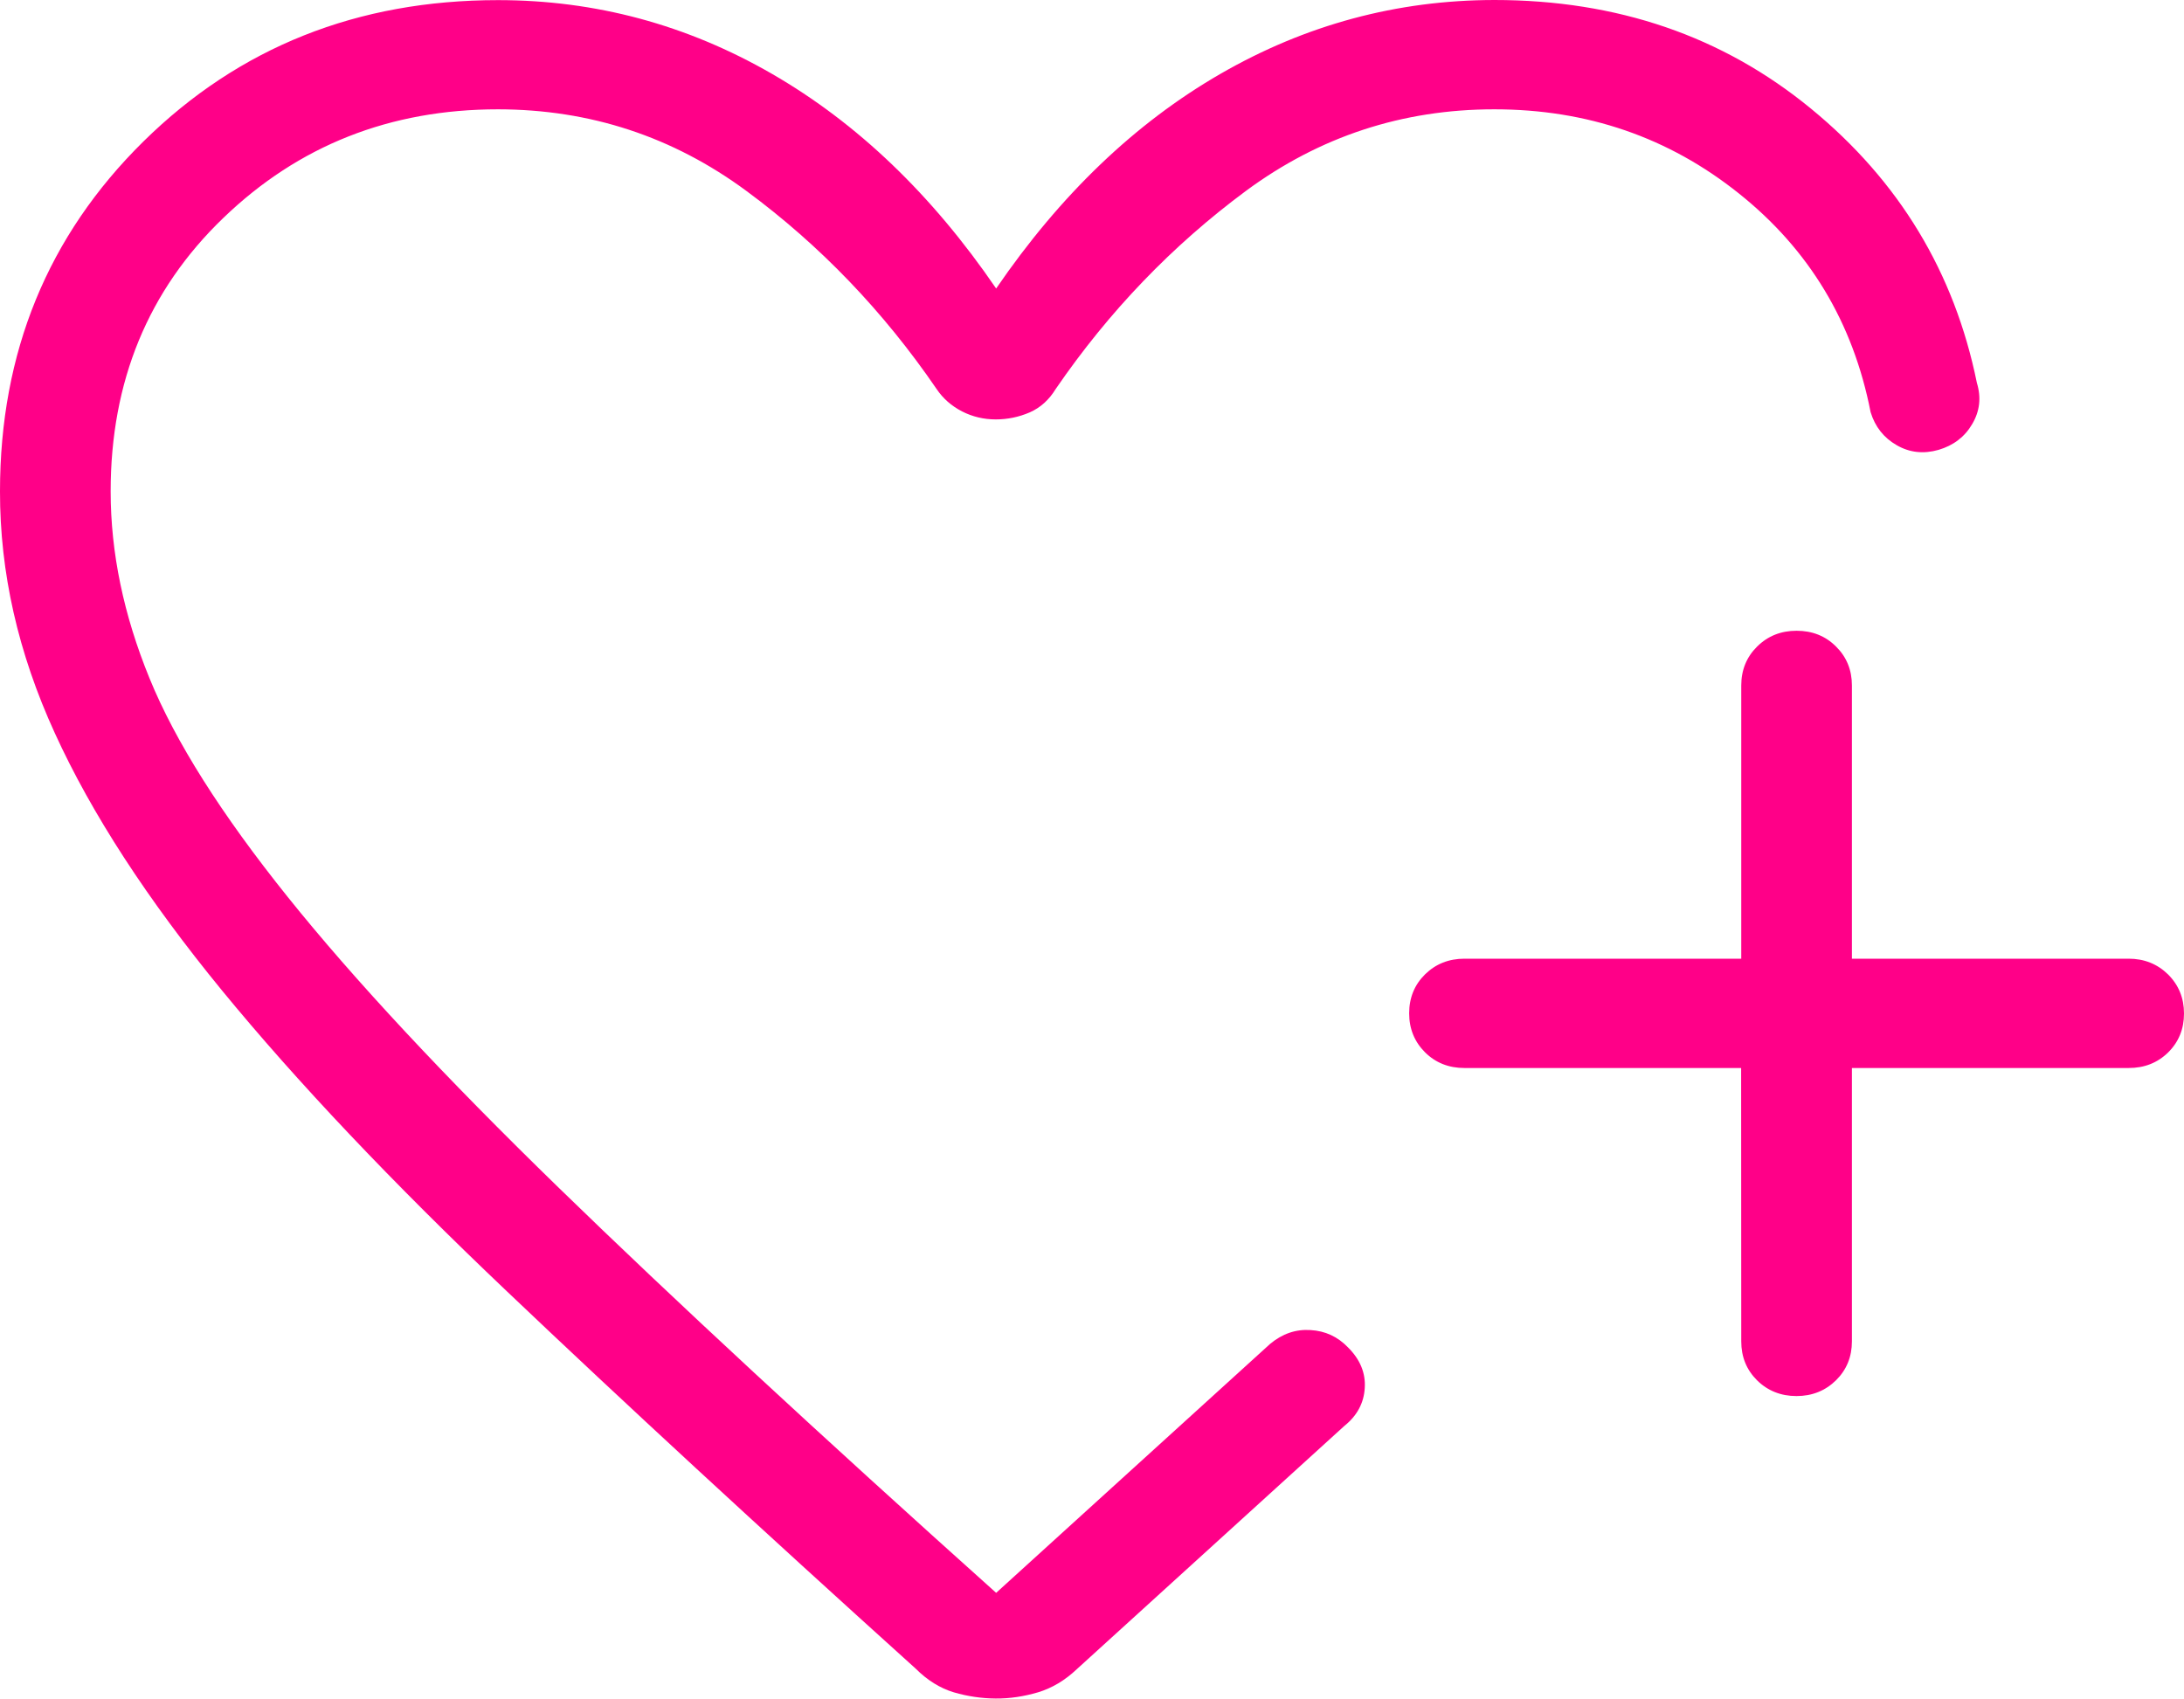
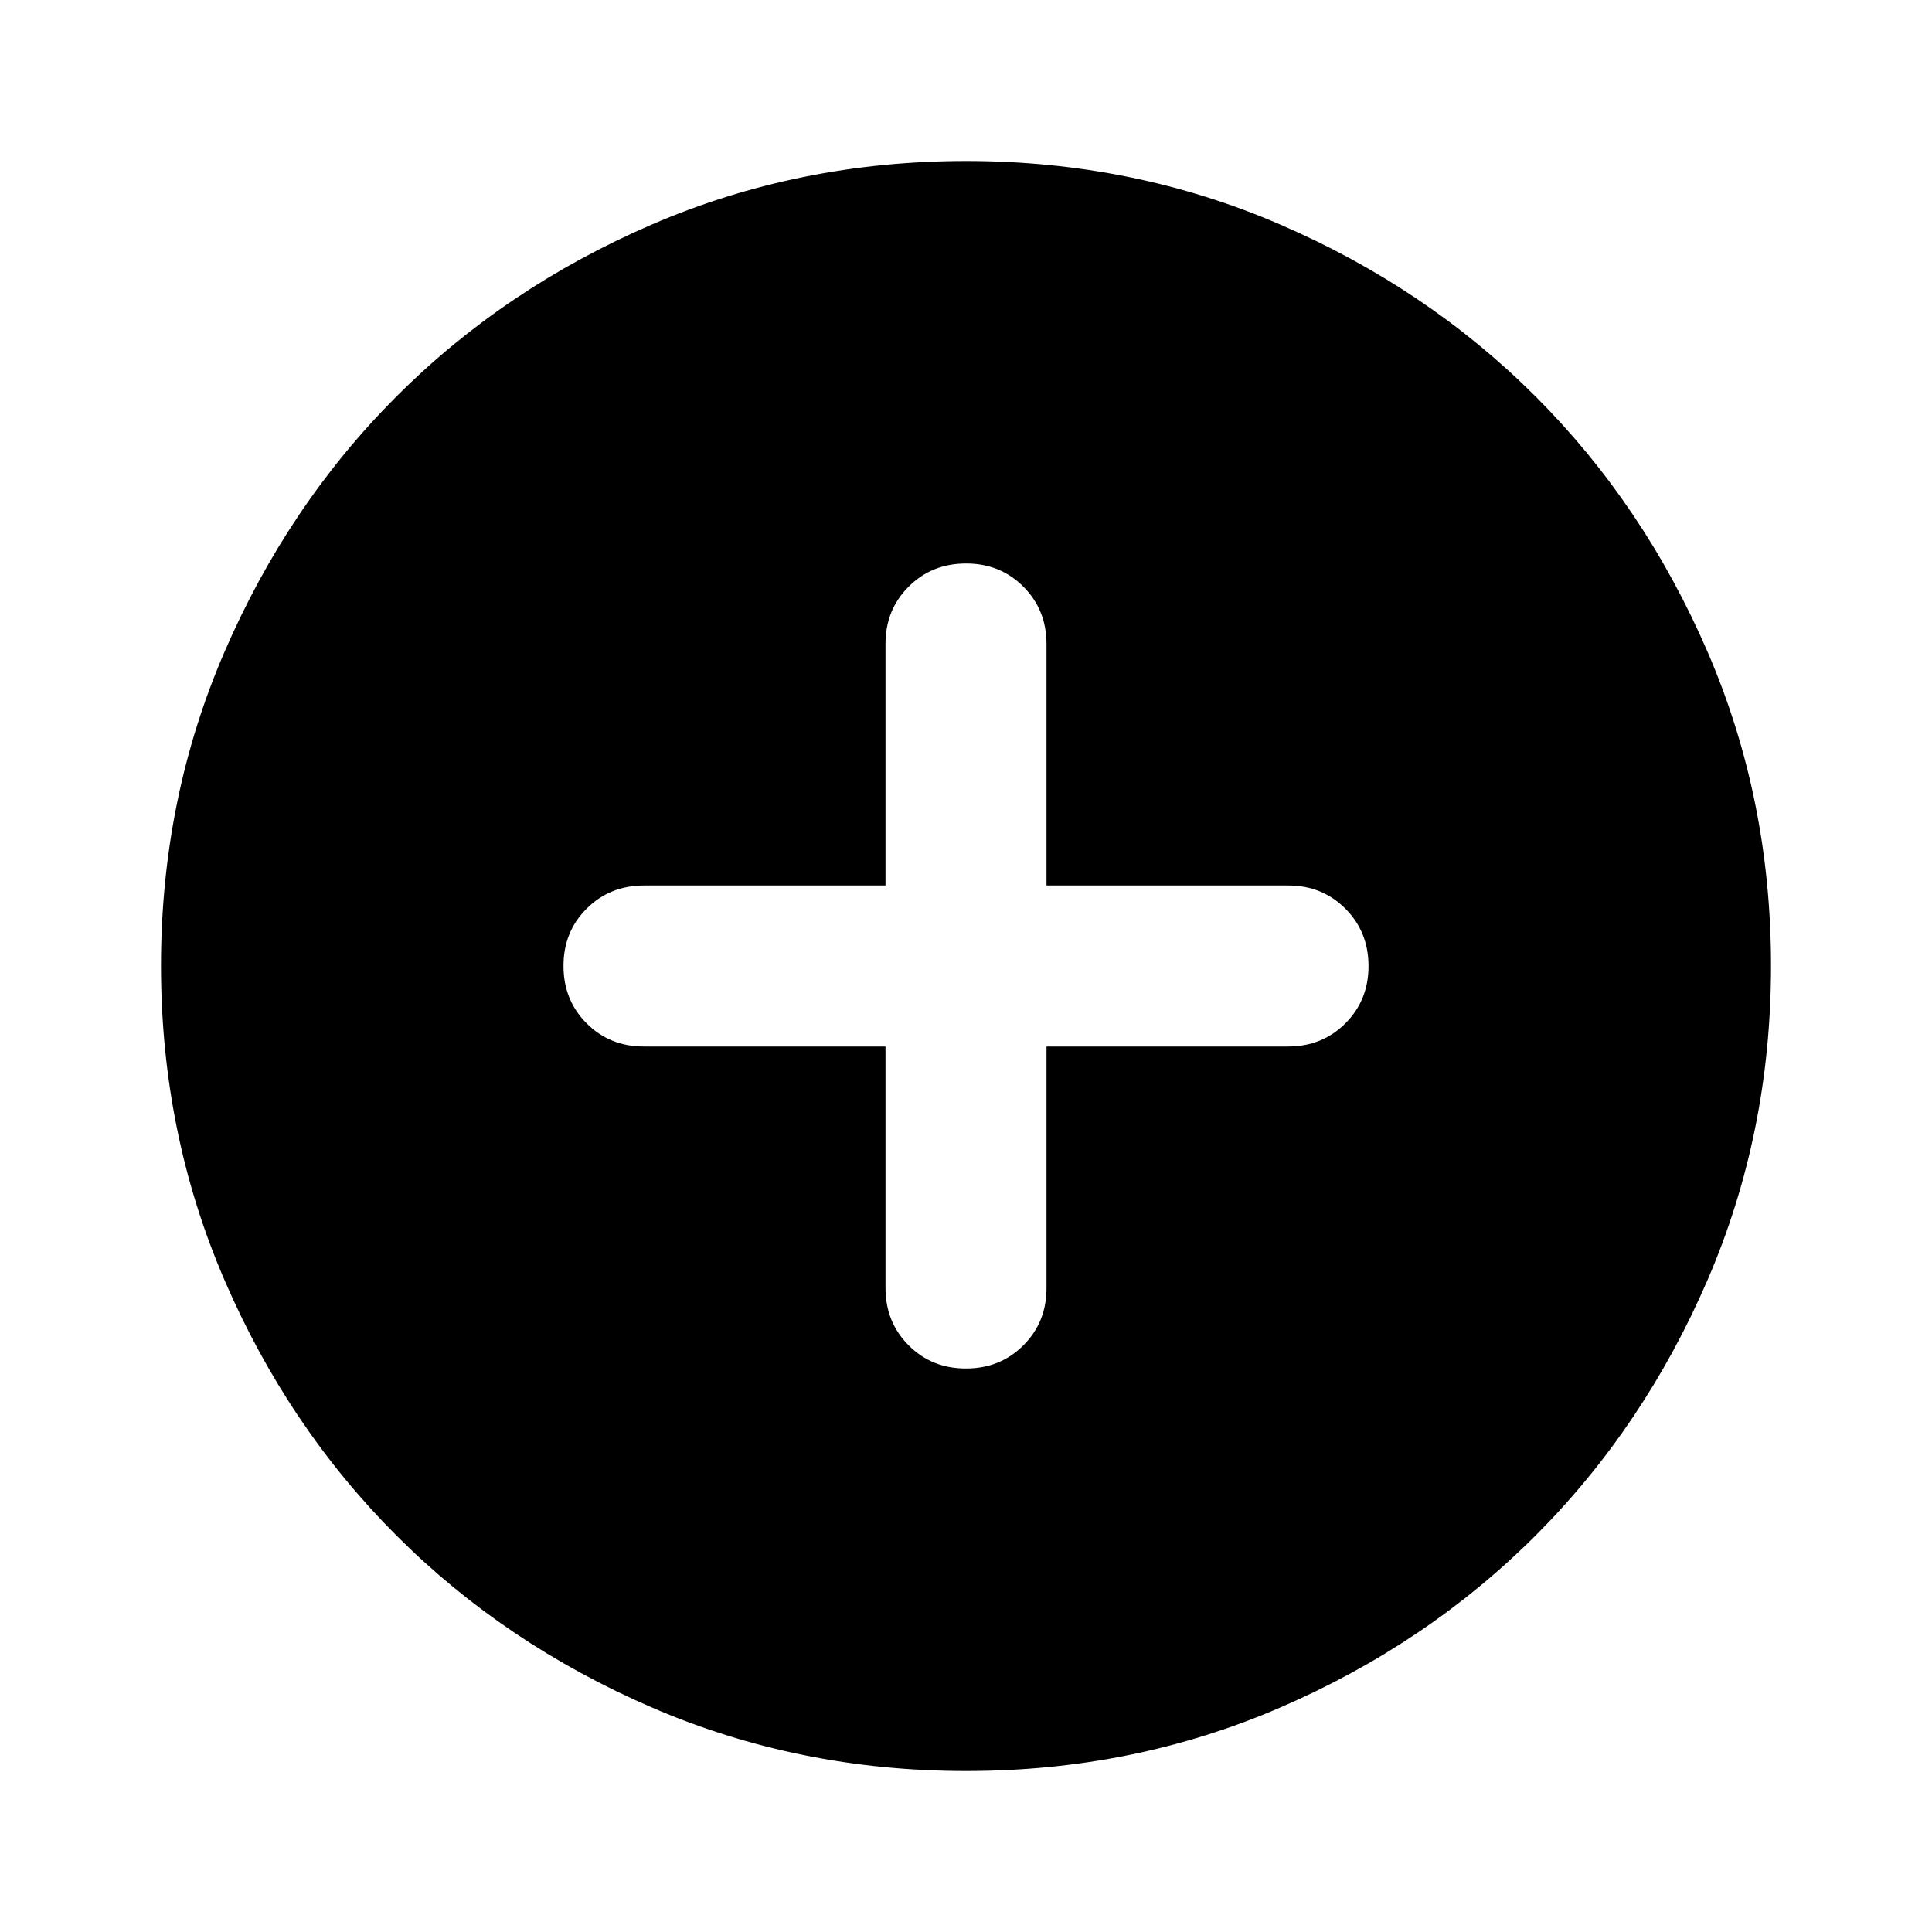
- <svg xmlns="http://www.w3.org/2000/svg" width="18" height="14" viewBox="0 0 18 14" fill="none">
-   <path d="M7.31279e-06 4.05C7.31279e-06 2.904 0.394 1.943 1.182 1.166C1.971 0.389 2.945 0.001 4.105 0.001C4.908 0.001 5.661 0.204 6.363 0.609C7.066 1.015 7.681 1.604 8.21 2.378C8.74 1.604 9.355 1.015 10.058 0.609C10.76 0.204 11.513 0.001 12.316 0C13.328 0 14.198 0.298 14.925 0.895C15.652 1.491 16.108 2.245 16.293 3.156C16.33 3.277 16.317 3.39 16.254 3.496C16.192 3.602 16.099 3.672 15.977 3.708C15.854 3.743 15.739 3.731 15.633 3.67C15.526 3.609 15.454 3.518 15.417 3.397C15.273 2.658 14.911 2.057 14.332 1.595C13.753 1.132 13.081 0.901 12.316 0.901C11.558 0.901 10.876 1.125 10.268 1.574C9.662 2.023 9.139 2.567 8.701 3.206C8.646 3.296 8.575 3.36 8.487 3.399C8.399 3.437 8.305 3.457 8.207 3.457C8.108 3.457 8.015 3.435 7.929 3.391C7.842 3.346 7.772 3.285 7.719 3.206C7.281 2.566 6.759 2.022 6.152 1.574C5.545 1.126 4.863 0.902 4.105 0.901C3.215 0.901 2.461 1.199 1.841 1.796C1.221 2.392 0.912 3.144 0.912 4.05C0.912 4.556 1.019 5.069 1.232 5.59C1.444 6.111 1.825 6.712 2.372 7.394C2.919 8.076 3.664 8.875 4.607 9.792C5.55 10.709 6.751 11.821 8.21 13.129L10.468 11.077C10.569 10.993 10.68 10.955 10.801 10.963C10.923 10.97 11.025 11.018 11.109 11.105C11.209 11.204 11.256 11.316 11.248 11.44C11.241 11.564 11.185 11.669 11.08 11.753L8.875 13.758C8.778 13.85 8.671 13.914 8.555 13.949C8.439 13.983 8.323 14.001 8.206 14C8.089 13.999 7.974 13.982 7.861 13.949C7.748 13.915 7.643 13.85 7.545 13.752C6.253 12.586 5.131 11.55 4.179 10.645C3.227 9.741 2.444 8.913 1.828 8.162C1.213 7.411 0.754 6.705 0.452 6.043C0.149 5.382 -0.001 4.718 7.31279e-06 4.05ZM14.35 8.803H12.069C11.94 8.803 11.832 8.76 11.745 8.674C11.658 8.587 11.614 8.48 11.614 8.352C11.614 8.224 11.658 8.117 11.745 8.031C11.833 7.945 11.941 7.902 12.07 7.902H14.351V5.65C14.351 5.522 14.395 5.415 14.482 5.329C14.57 5.242 14.678 5.199 14.807 5.199C14.937 5.199 15.045 5.242 15.132 5.329C15.219 5.415 15.263 5.522 15.263 5.65V7.902H17.544C17.673 7.902 17.781 7.946 17.869 8.032C17.956 8.119 18 8.226 18 8.354C18 8.482 17.956 8.589 17.869 8.675C17.781 8.761 17.673 8.803 17.544 8.803H15.263V11.056C15.263 11.184 15.219 11.291 15.132 11.377C15.044 11.463 14.936 11.507 14.806 11.507C14.677 11.507 14.568 11.463 14.481 11.377C14.394 11.29 14.351 11.184 14.351 11.056L14.35 8.803Z" fill="#FF0088" />
+ <svg xmlns="http://www.w3.org/2000/svg" width="512" height="512" viewBox="0 0 24 24">
+   <path fill="currentColor" d="M11 13v3q0 .425.288.713T12 17q.425 0 .713-.288T13 16v-3h3q.425 0 .713-.288T17 12q0-.425-.288-.713T16 11h-3V8q0-.425-.288-.713T12 7q-.425 0-.713.288T11 8v3H8q-.425 0-.713.288T7 12q0 .425.288.713T8 13h3Zm1 9q-2.075 0-3.9-.788t-3.175-2.137q-1.35-1.35-2.137-3.175T2 12q0-2.075.788-3.9t2.137-3.175q1.35-1.35 3.175-2.137T12 2q2.075 0 3.9.788t3.175 2.137q1.35 1.35 2.138 3.175T22 12q0 2.075-.788 3.9t-2.137 3.175q-1.35 1.35-3.175 2.138T12 22Z" />
</svg>
